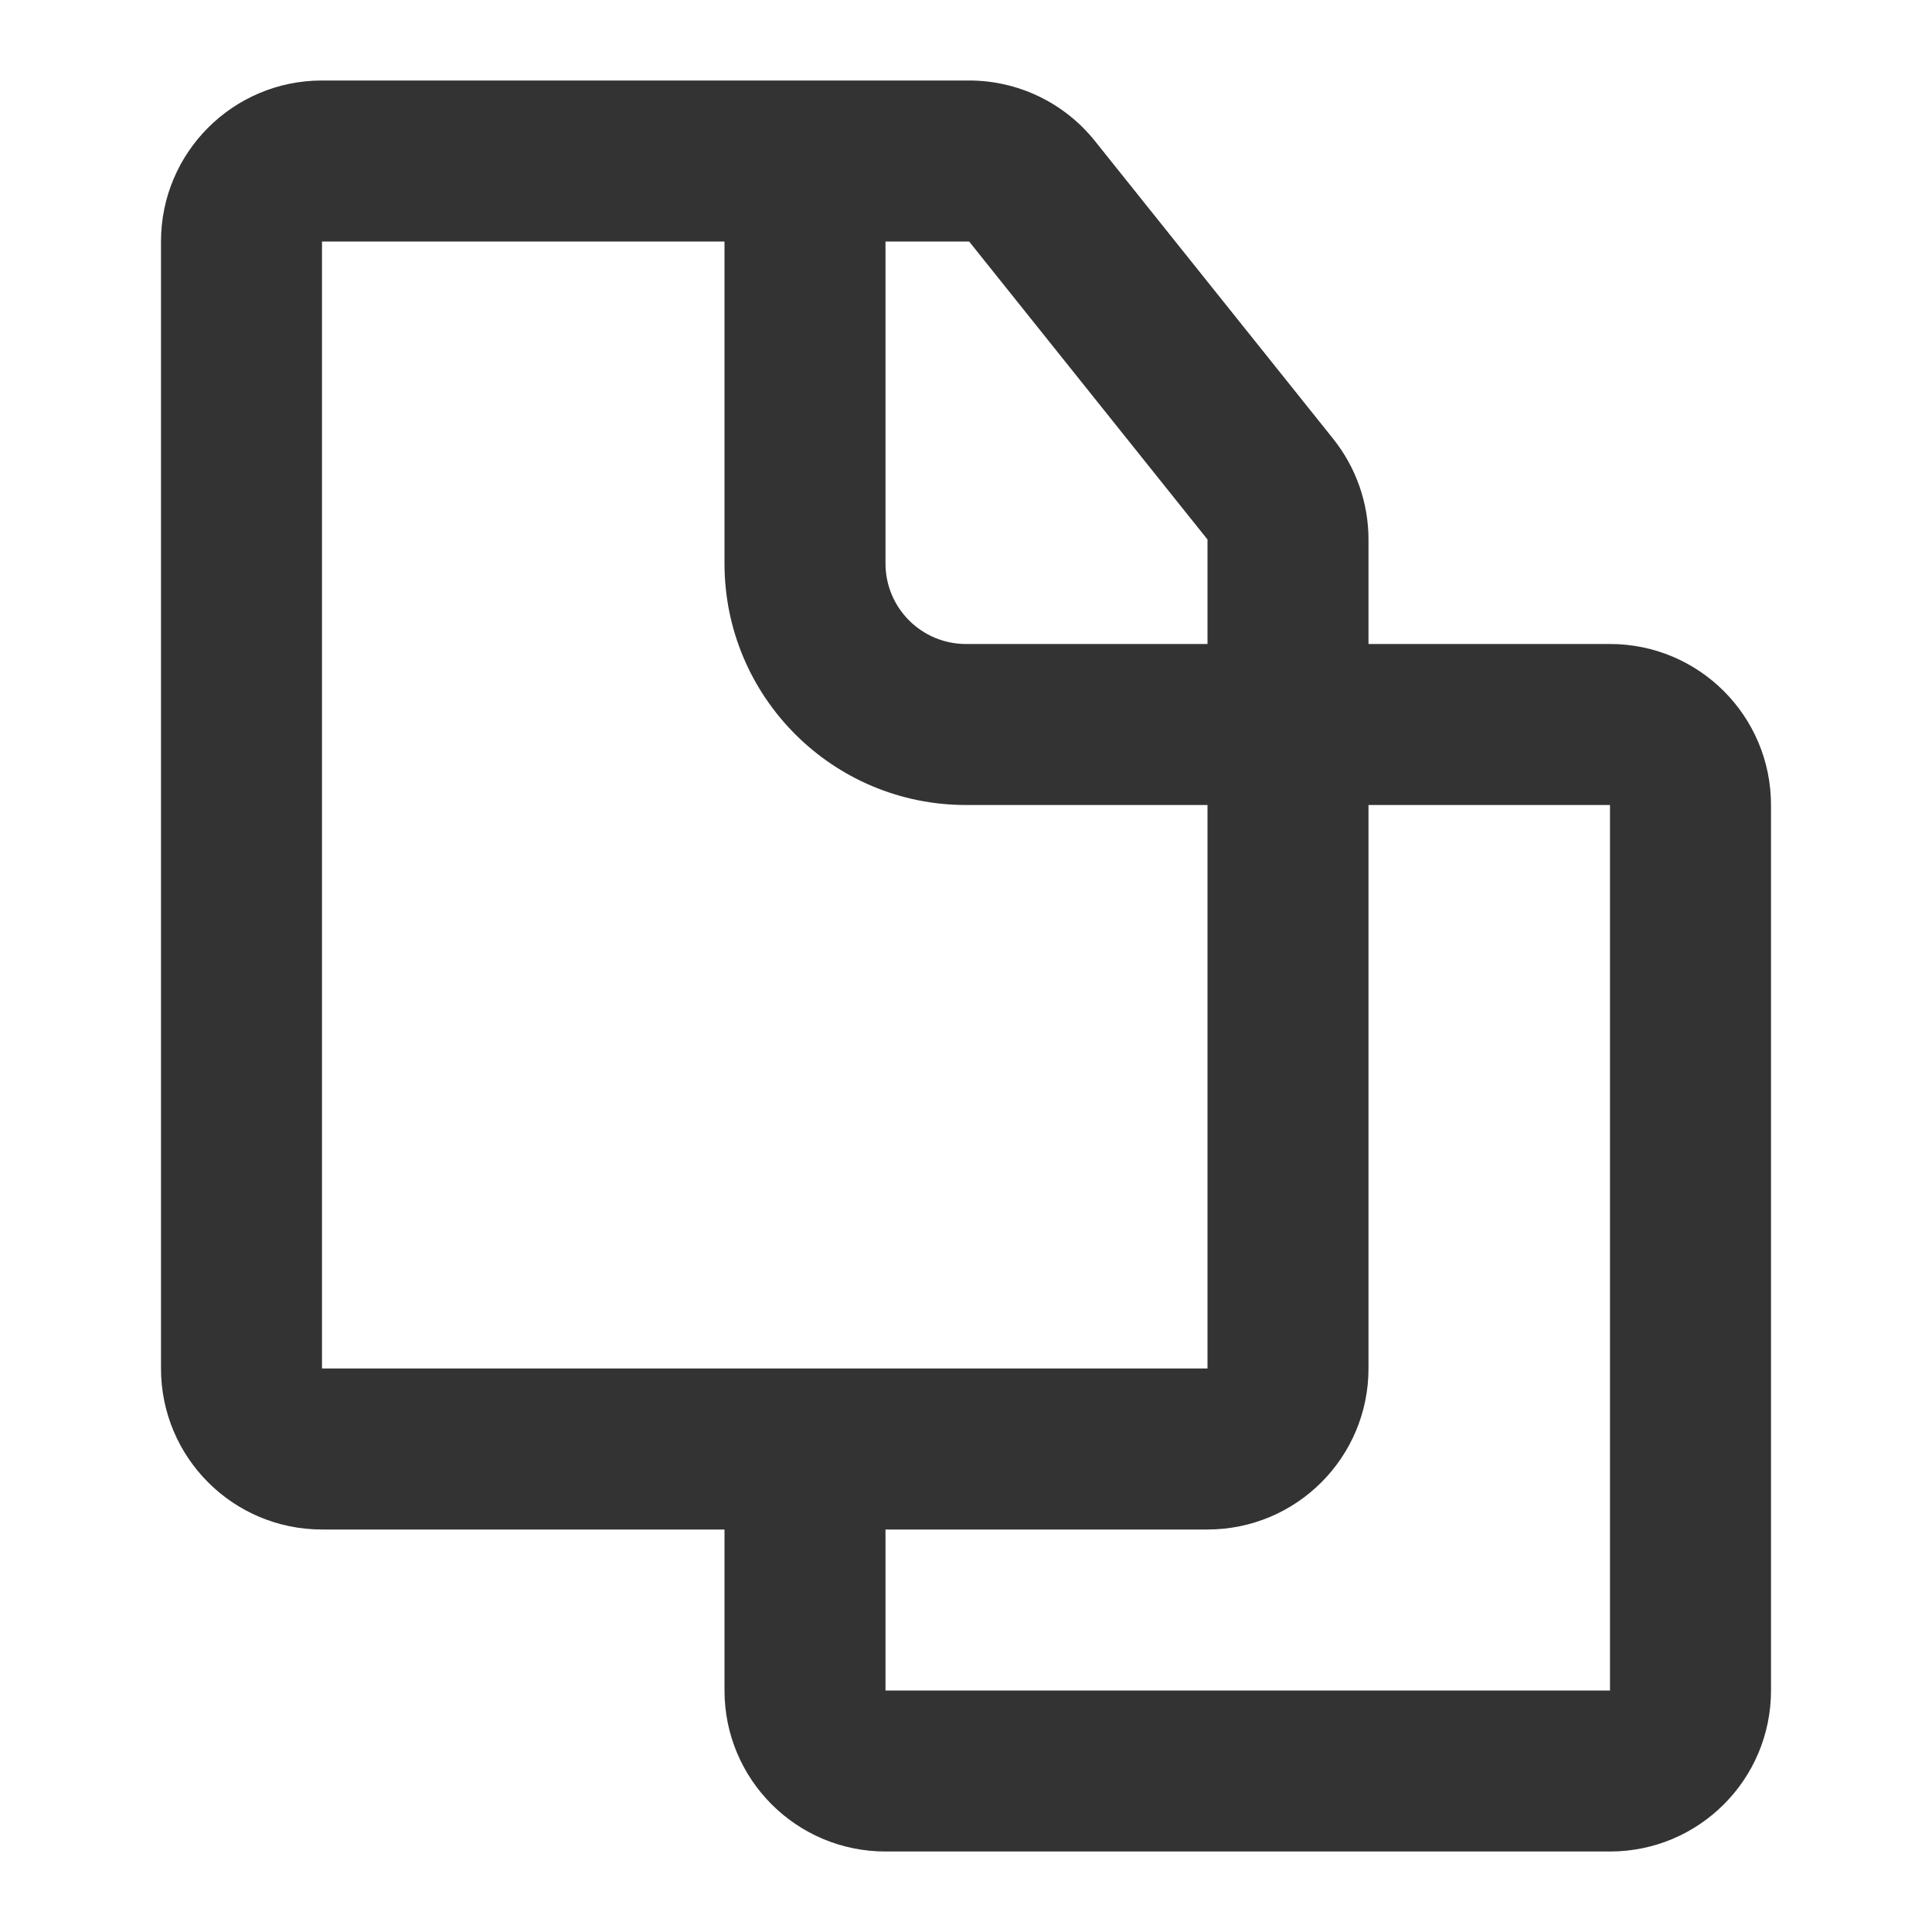
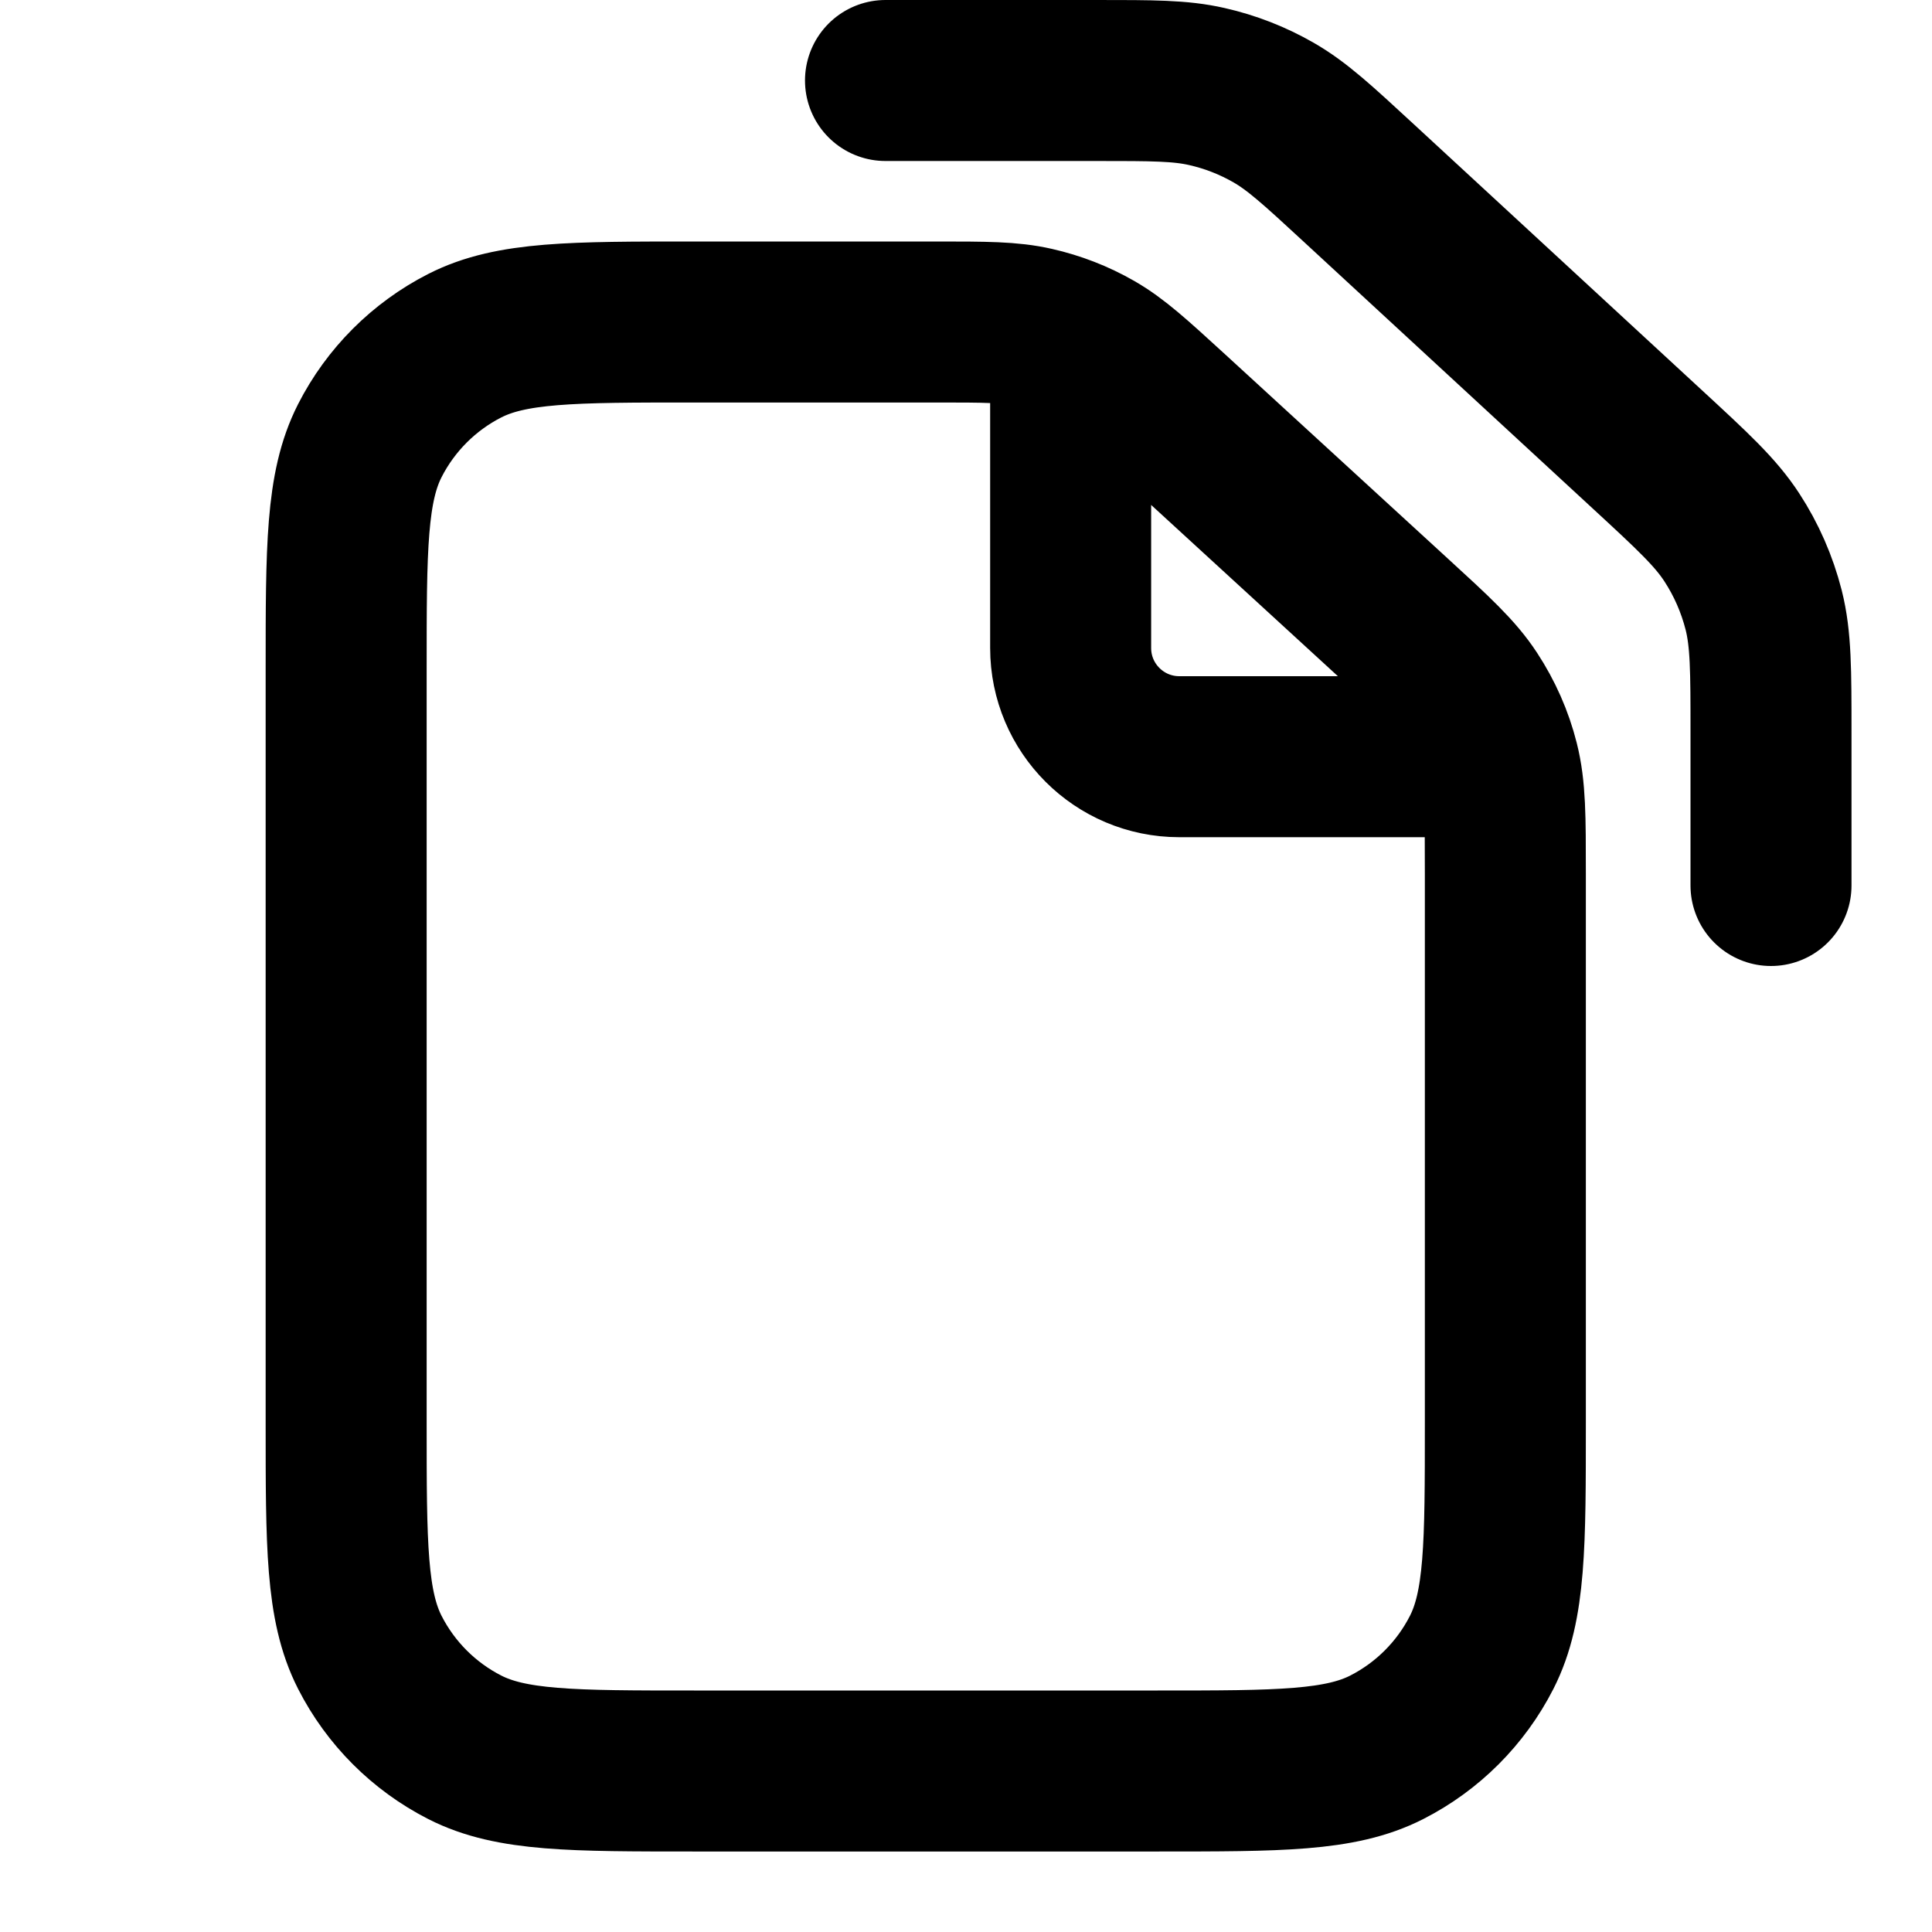
<svg xmlns="http://www.w3.org/2000/svg" width="24" height="24" viewBox="0 0 24 24" fill="none">
-   <path fill-rule="evenodd" clip-rule="evenodd" d="M10.003 17H15V11V10H12C10.343 10 9 8.657 9 7V3L4 3V17H9.997C9.998 17 9.999 17 10 17C10.001 17 10.002 17 10.003 17ZM9 19H4C2.895 19 2 18.105 2 17V3C2 1.895 2.895 1 4 1L10 1L12.039 1C12.646 1 13.221 1.276 13.601 1.751L16.562 5.452C16.845 5.807 17 6.247 17 6.702V8H20C21.105 8 22 8.895 22 10V21C22 22.105 21.105 23 20 23H11C9.895 23 9 22.105 9 21V19ZM17 10H20V21H11V19H15C16.105 19 17 18.105 17 17V11V10ZM15 8V6.702L12.039 3L11 3V7C11 7.552 11.448 8 12 8H15Z" fill="#333333" />
+   <path d="M13.3 4.213V8.05C13.3 8.796 13.905 9.4 14.65 9.4H18.597M11 1H13.623C14.317 1 14.664 1 14.992 1.075C15.284 1.141 15.563 1.25 15.822 1.399C16.114 1.567 16.369 1.802 16.879 2.273L20.456 5.575C21.025 6.1 21.309 6.362 21.513 6.675C21.694 6.952 21.827 7.257 21.909 7.578C22 7.94 22 8.327 22 9.102V11M11.62 4H8.62C7.108 4 6.352 4 5.774 4.294C5.266 4.553 4.853 4.966 4.594 5.474C4.3 6.052 4.3 6.808 4.3 8.32V17.68C4.3 19.192 4.3 19.948 4.594 20.526C4.853 21.034 5.266 21.447 5.774 21.706C6.352 22 7.108 22 8.62 22H14.38C15.892 22 16.648 22 17.226 21.706C17.734 21.447 18.147 21.034 18.406 20.526C18.7 19.948 18.7 19.192 18.7 17.68V10.85C18.7 10.15 18.7 9.8 18.617 9.473C18.544 9.183 18.422 8.908 18.258 8.658C18.073 8.375 17.815 8.139 17.299 7.666L14.539 5.135C14.081 4.716 13.852 4.506 13.59 4.356C13.358 4.223 13.107 4.126 12.846 4.067C12.552 4 12.241 4 11.62 4Z" stroke="black" stroke-width="2" stroke-linecap="round" />
</svg>
